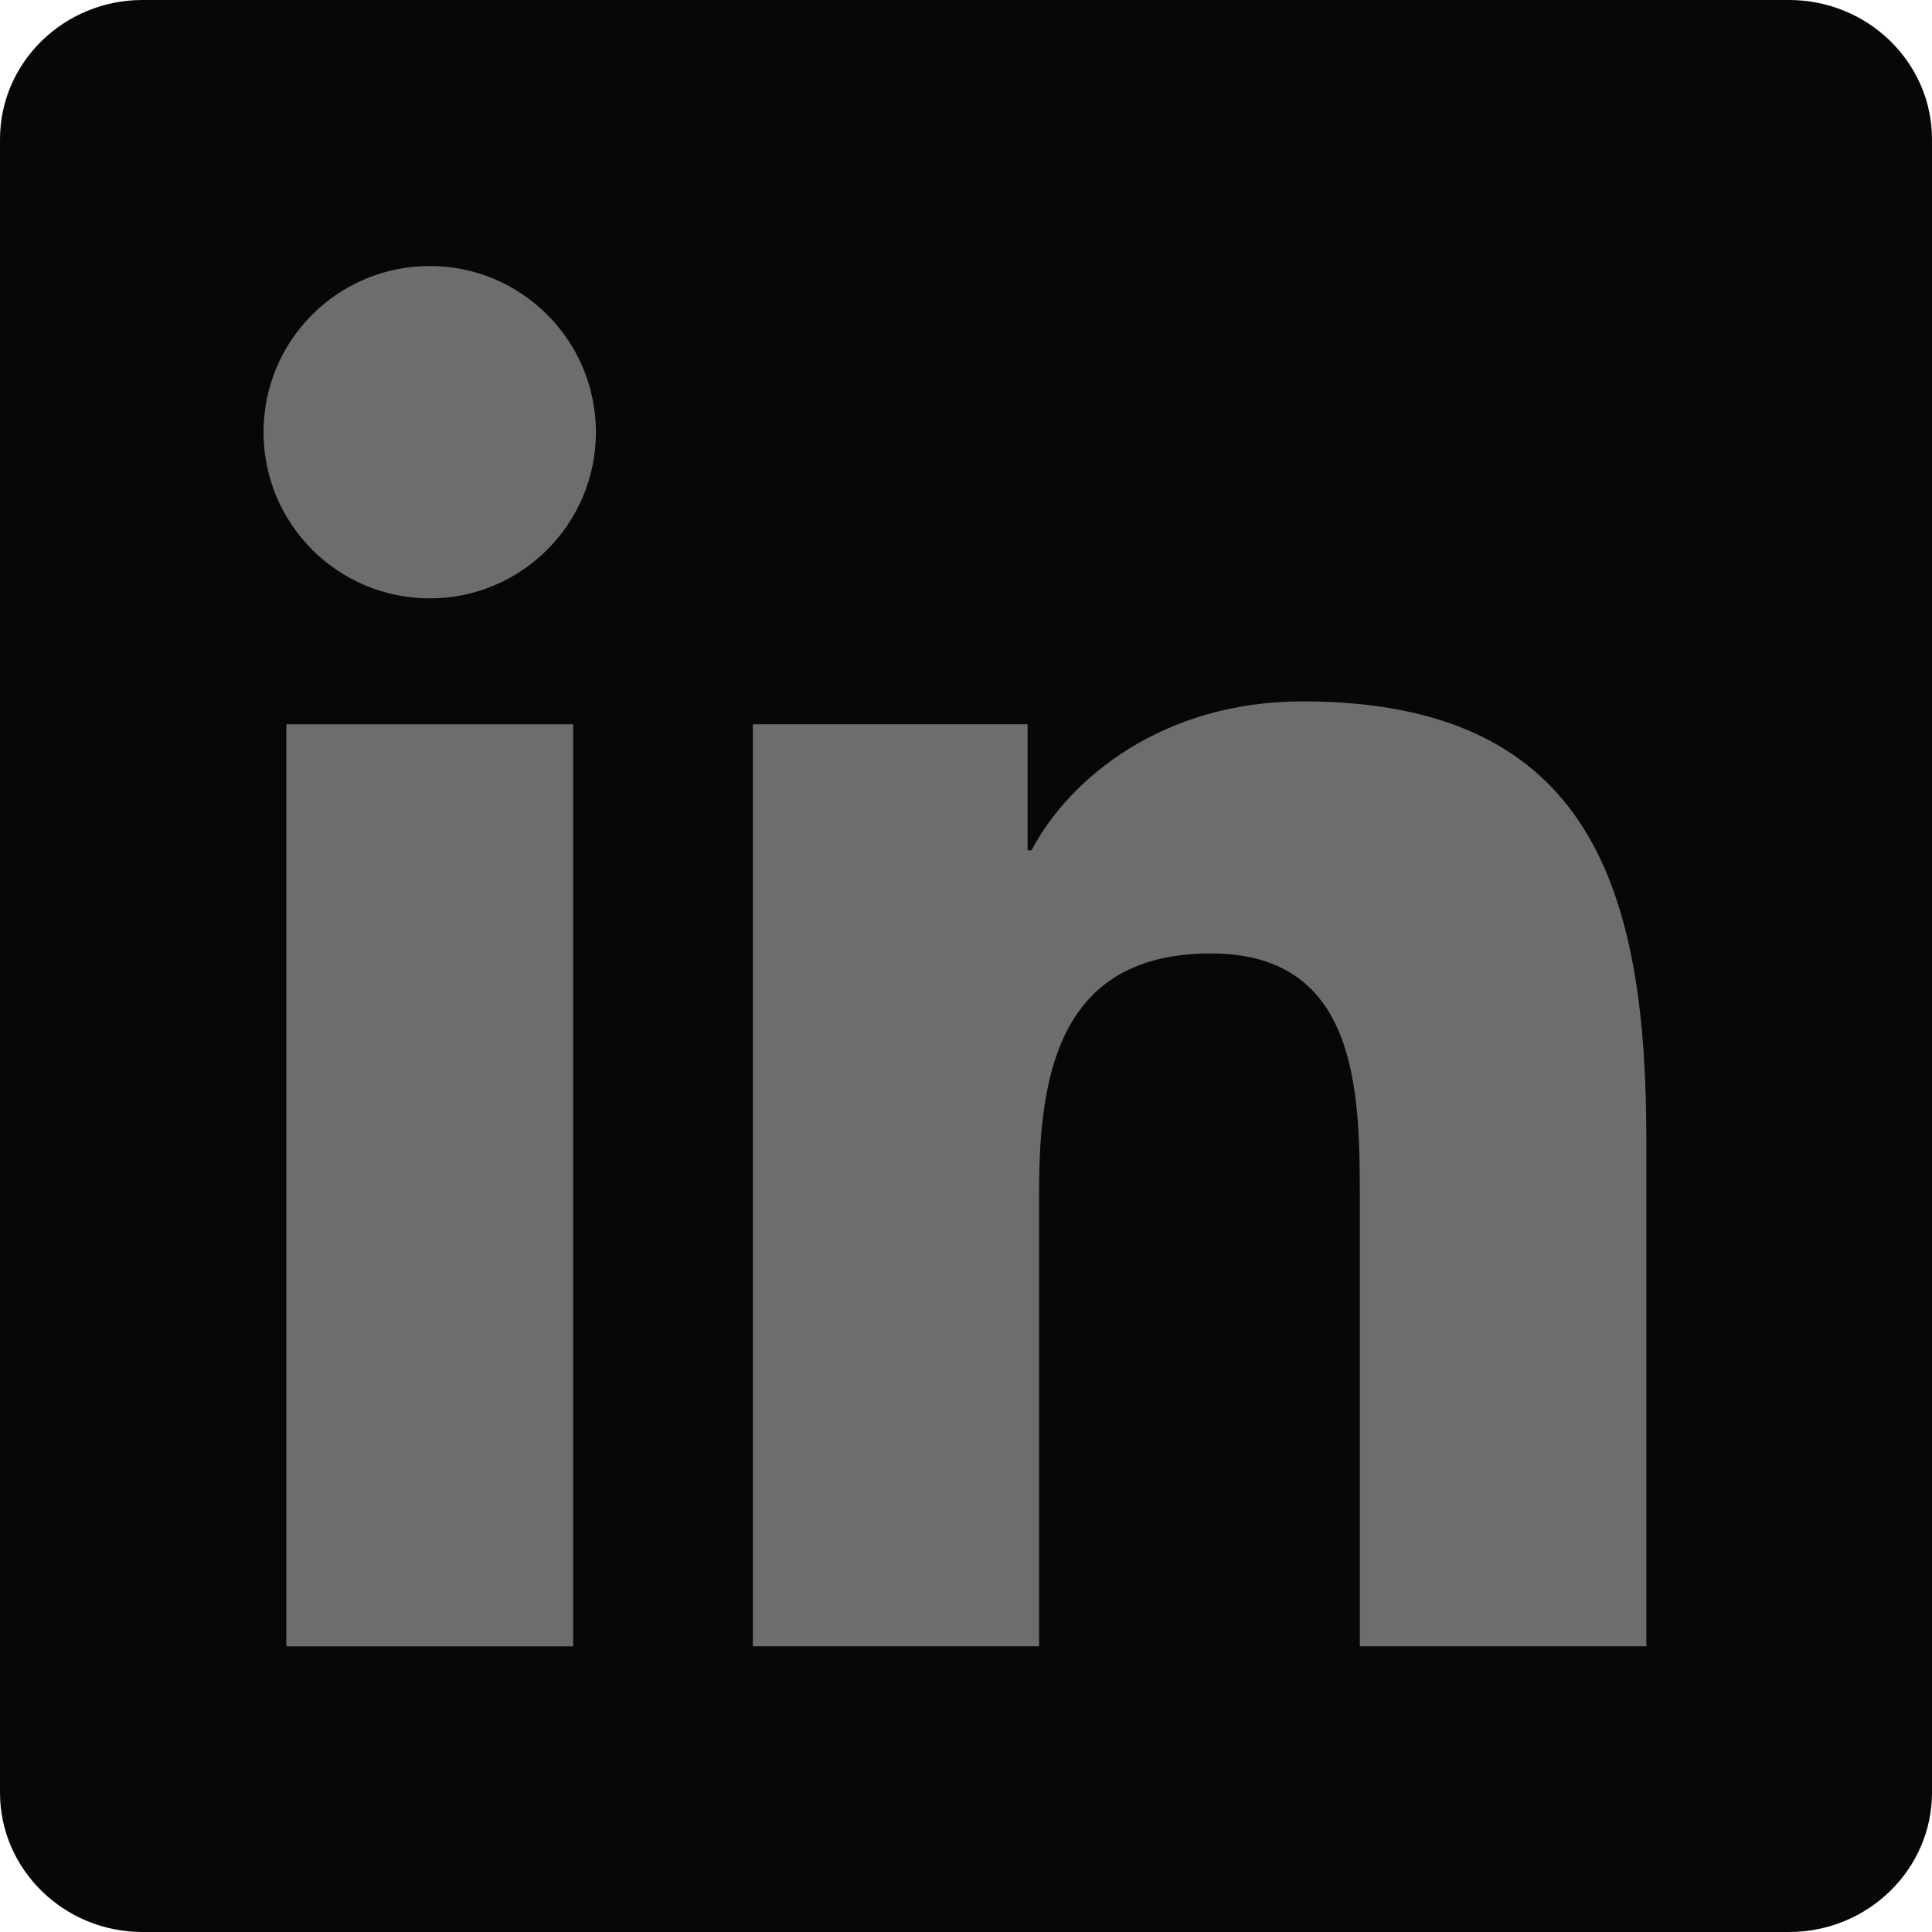
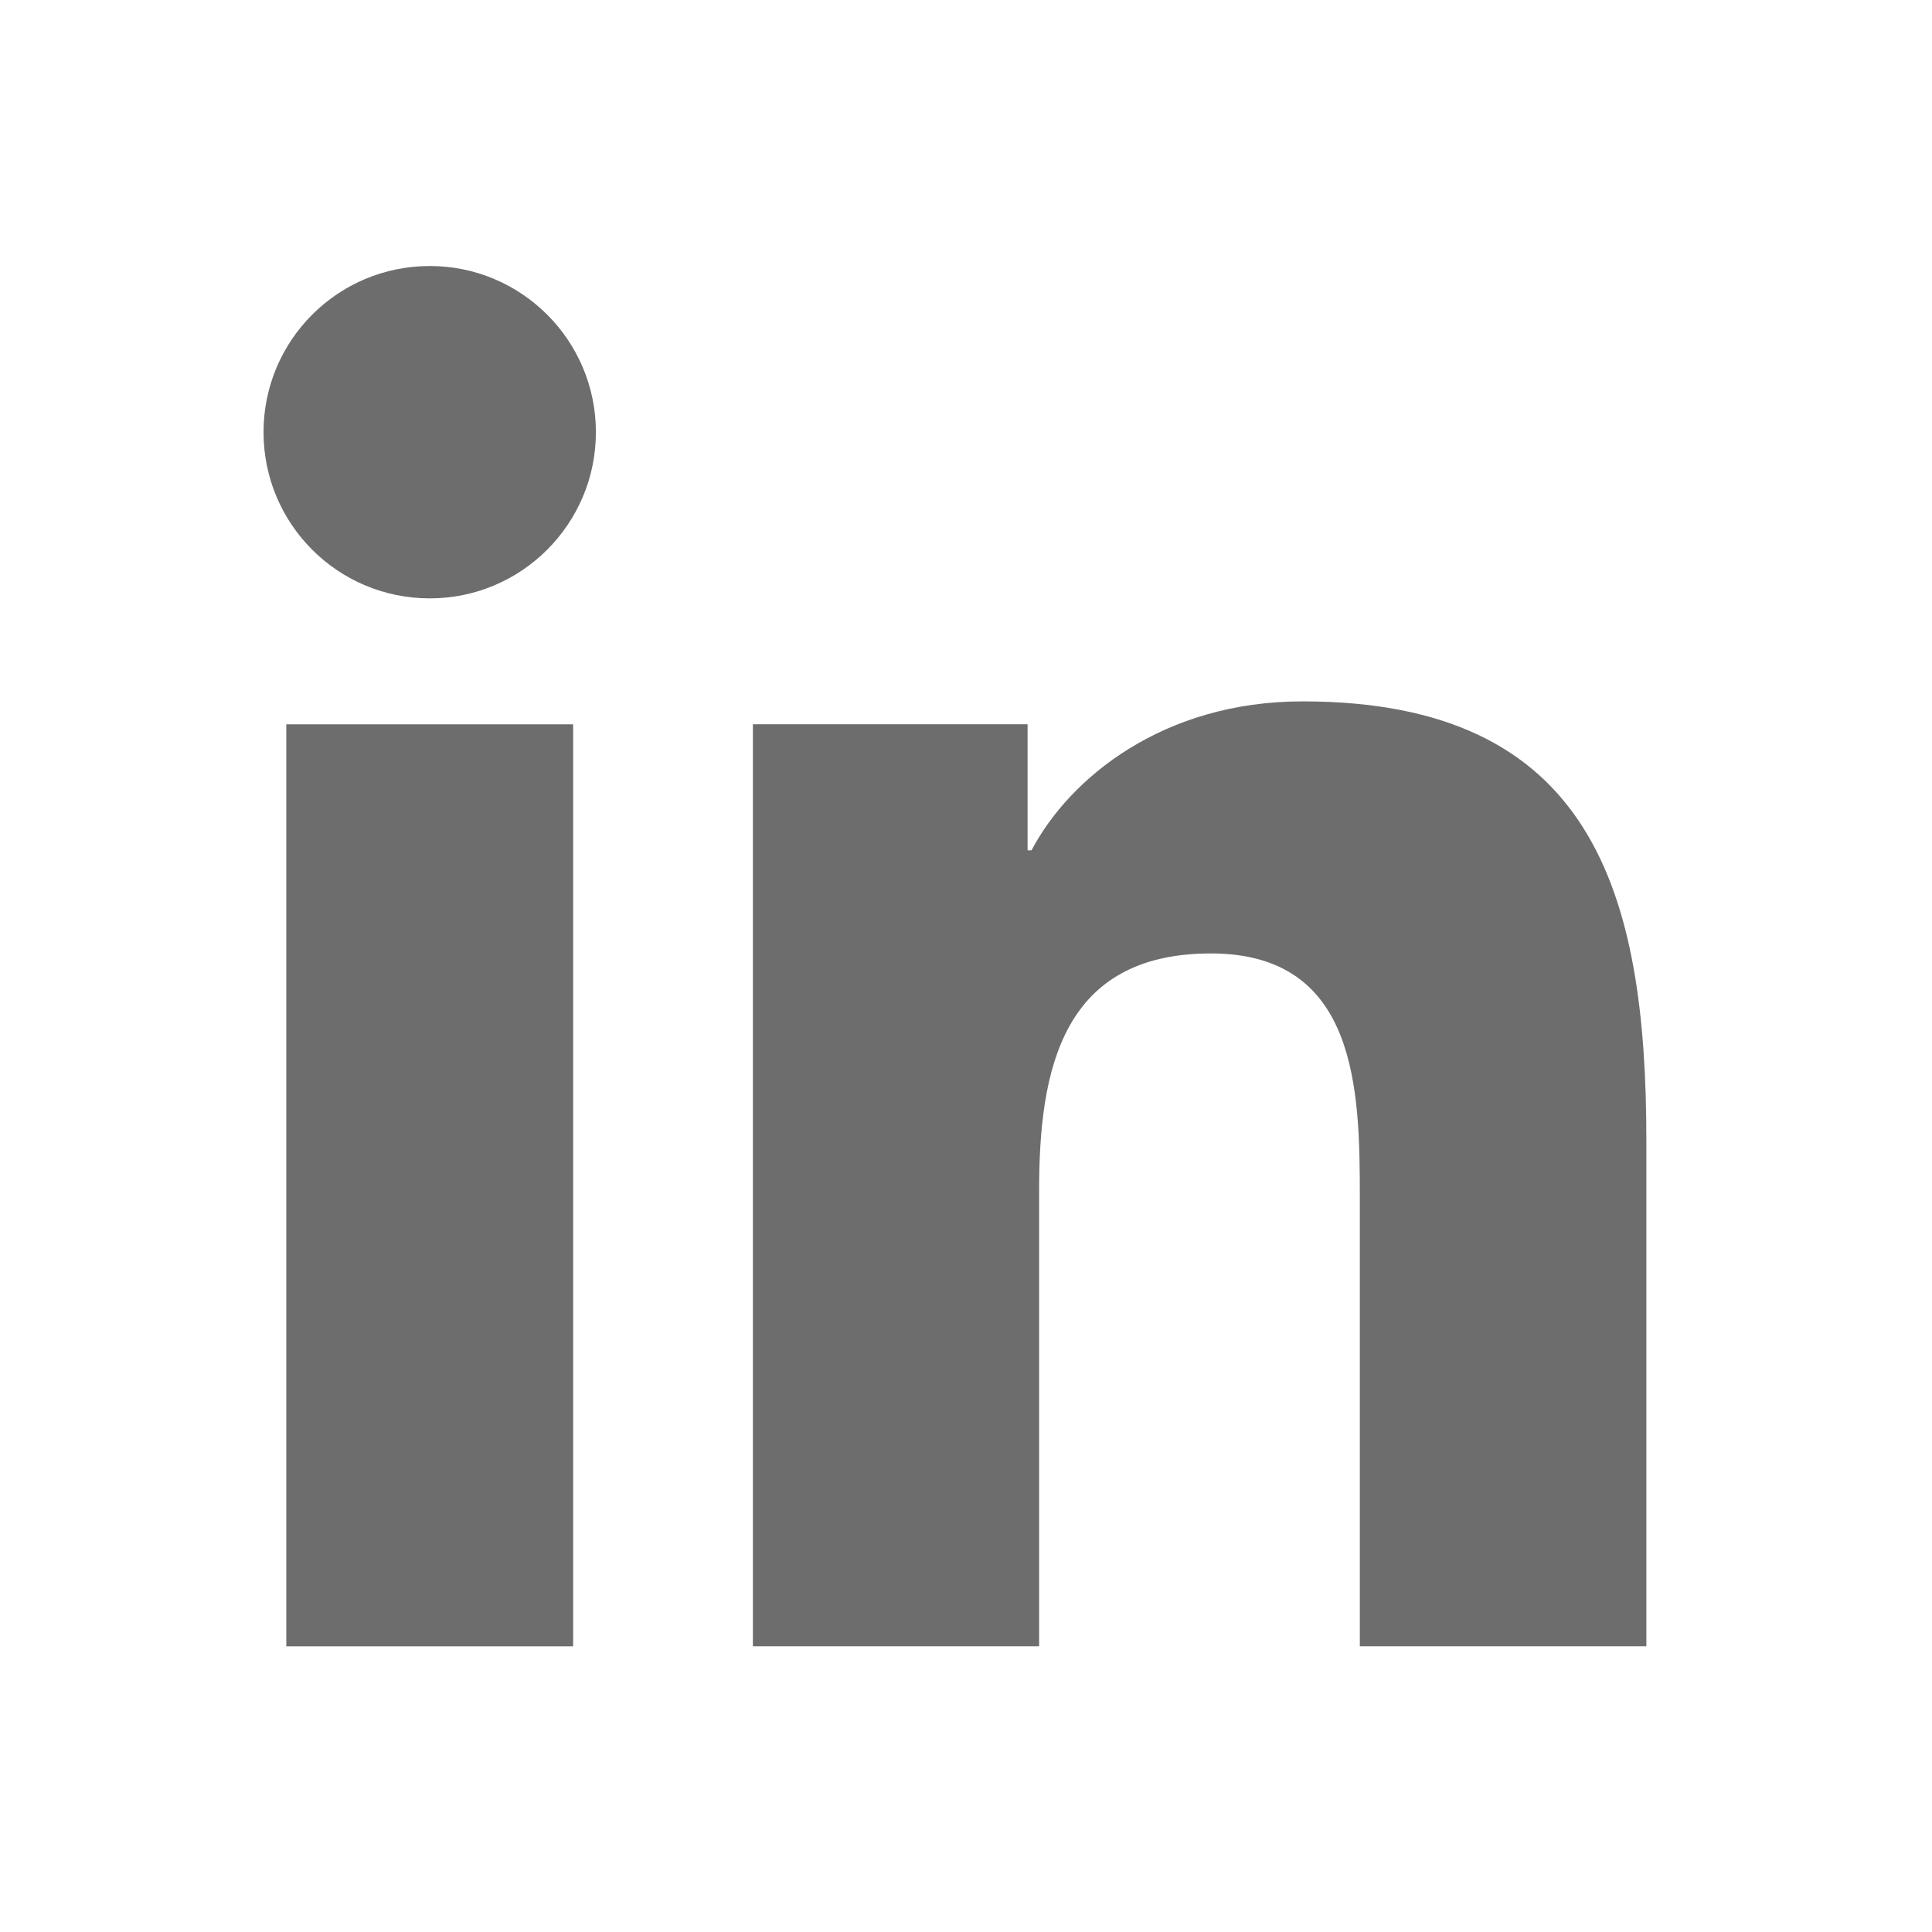
<svg xmlns="http://www.w3.org/2000/svg" width="32" height="32" viewBox="0 0 32 32" fill="none">
-   <path d="M29.632 0H2.361C1.059 0 0 1.033 0 2.307V29.691C0 30.965 1.059 32 2.361 32H29.632C30.937 32 32 30.965 32 29.691V2.307C32 1.033 30.937 0 29.632 0Z" fill="#070707" />
+   <path d="M29.632 0H2.361C1.059 0 0 1.033 0 2.307V29.691C0 30.965 1.059 32 2.361 32H29.632C30.937 32 32 30.965 32 29.691V2.307C32 1.033 30.937 0 29.632 0Z" fill="#ffffff0" />
  <path d="M4.742 11.997H9.493V27.268H4.742V11.997ZM7.119 4.406C8.637 4.406 9.87 5.639 9.87 7.158C9.87 8.678 8.637 9.911 7.119 9.911C5.594 9.911 4.365 8.678 4.365 7.158C4.365 5.639 5.594 4.406 7.119 4.406Z" fill="#6d6d6d" />
  <path d="M12.47 11.996H17.02V14.084H17.085C17.718 12.883 19.266 11.617 21.575 11.617C26.381 11.617 27.269 14.779 27.269 18.892V27.267H22.523V19.841C22.523 18.07 22.493 15.792 20.057 15.792C17.587 15.792 17.211 17.722 17.211 19.714V27.267H12.47V11.996Z" fill="#6d6d6d" />
</svg>
